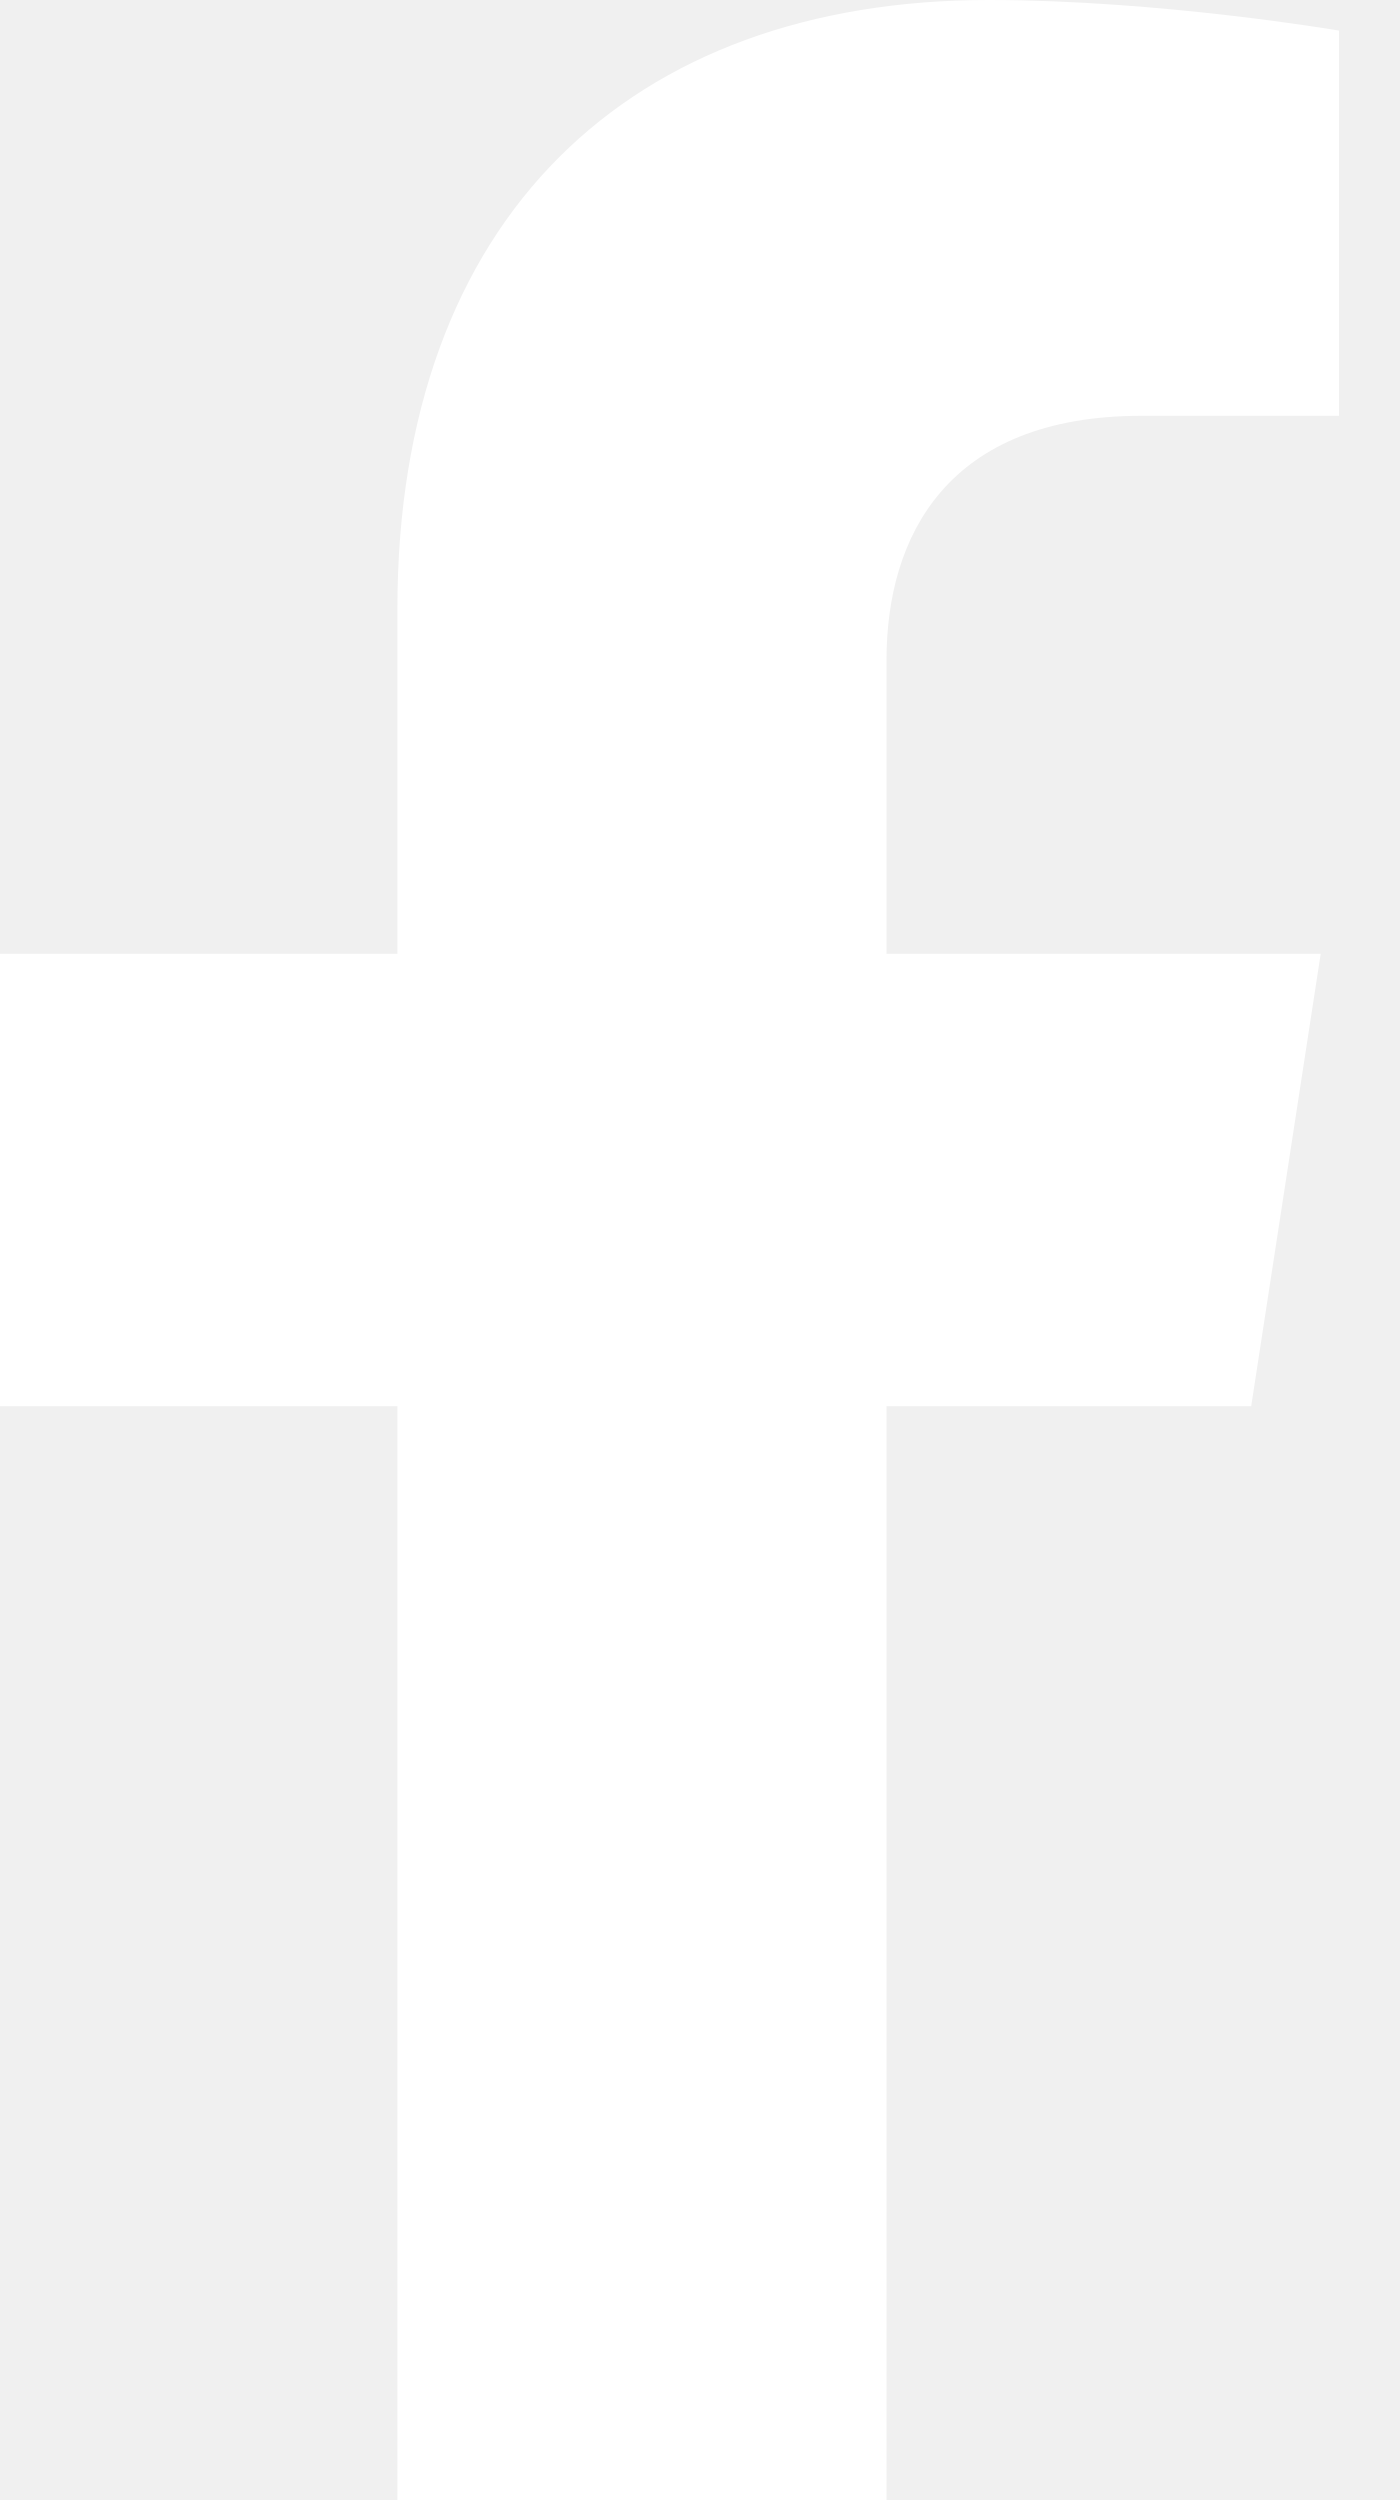
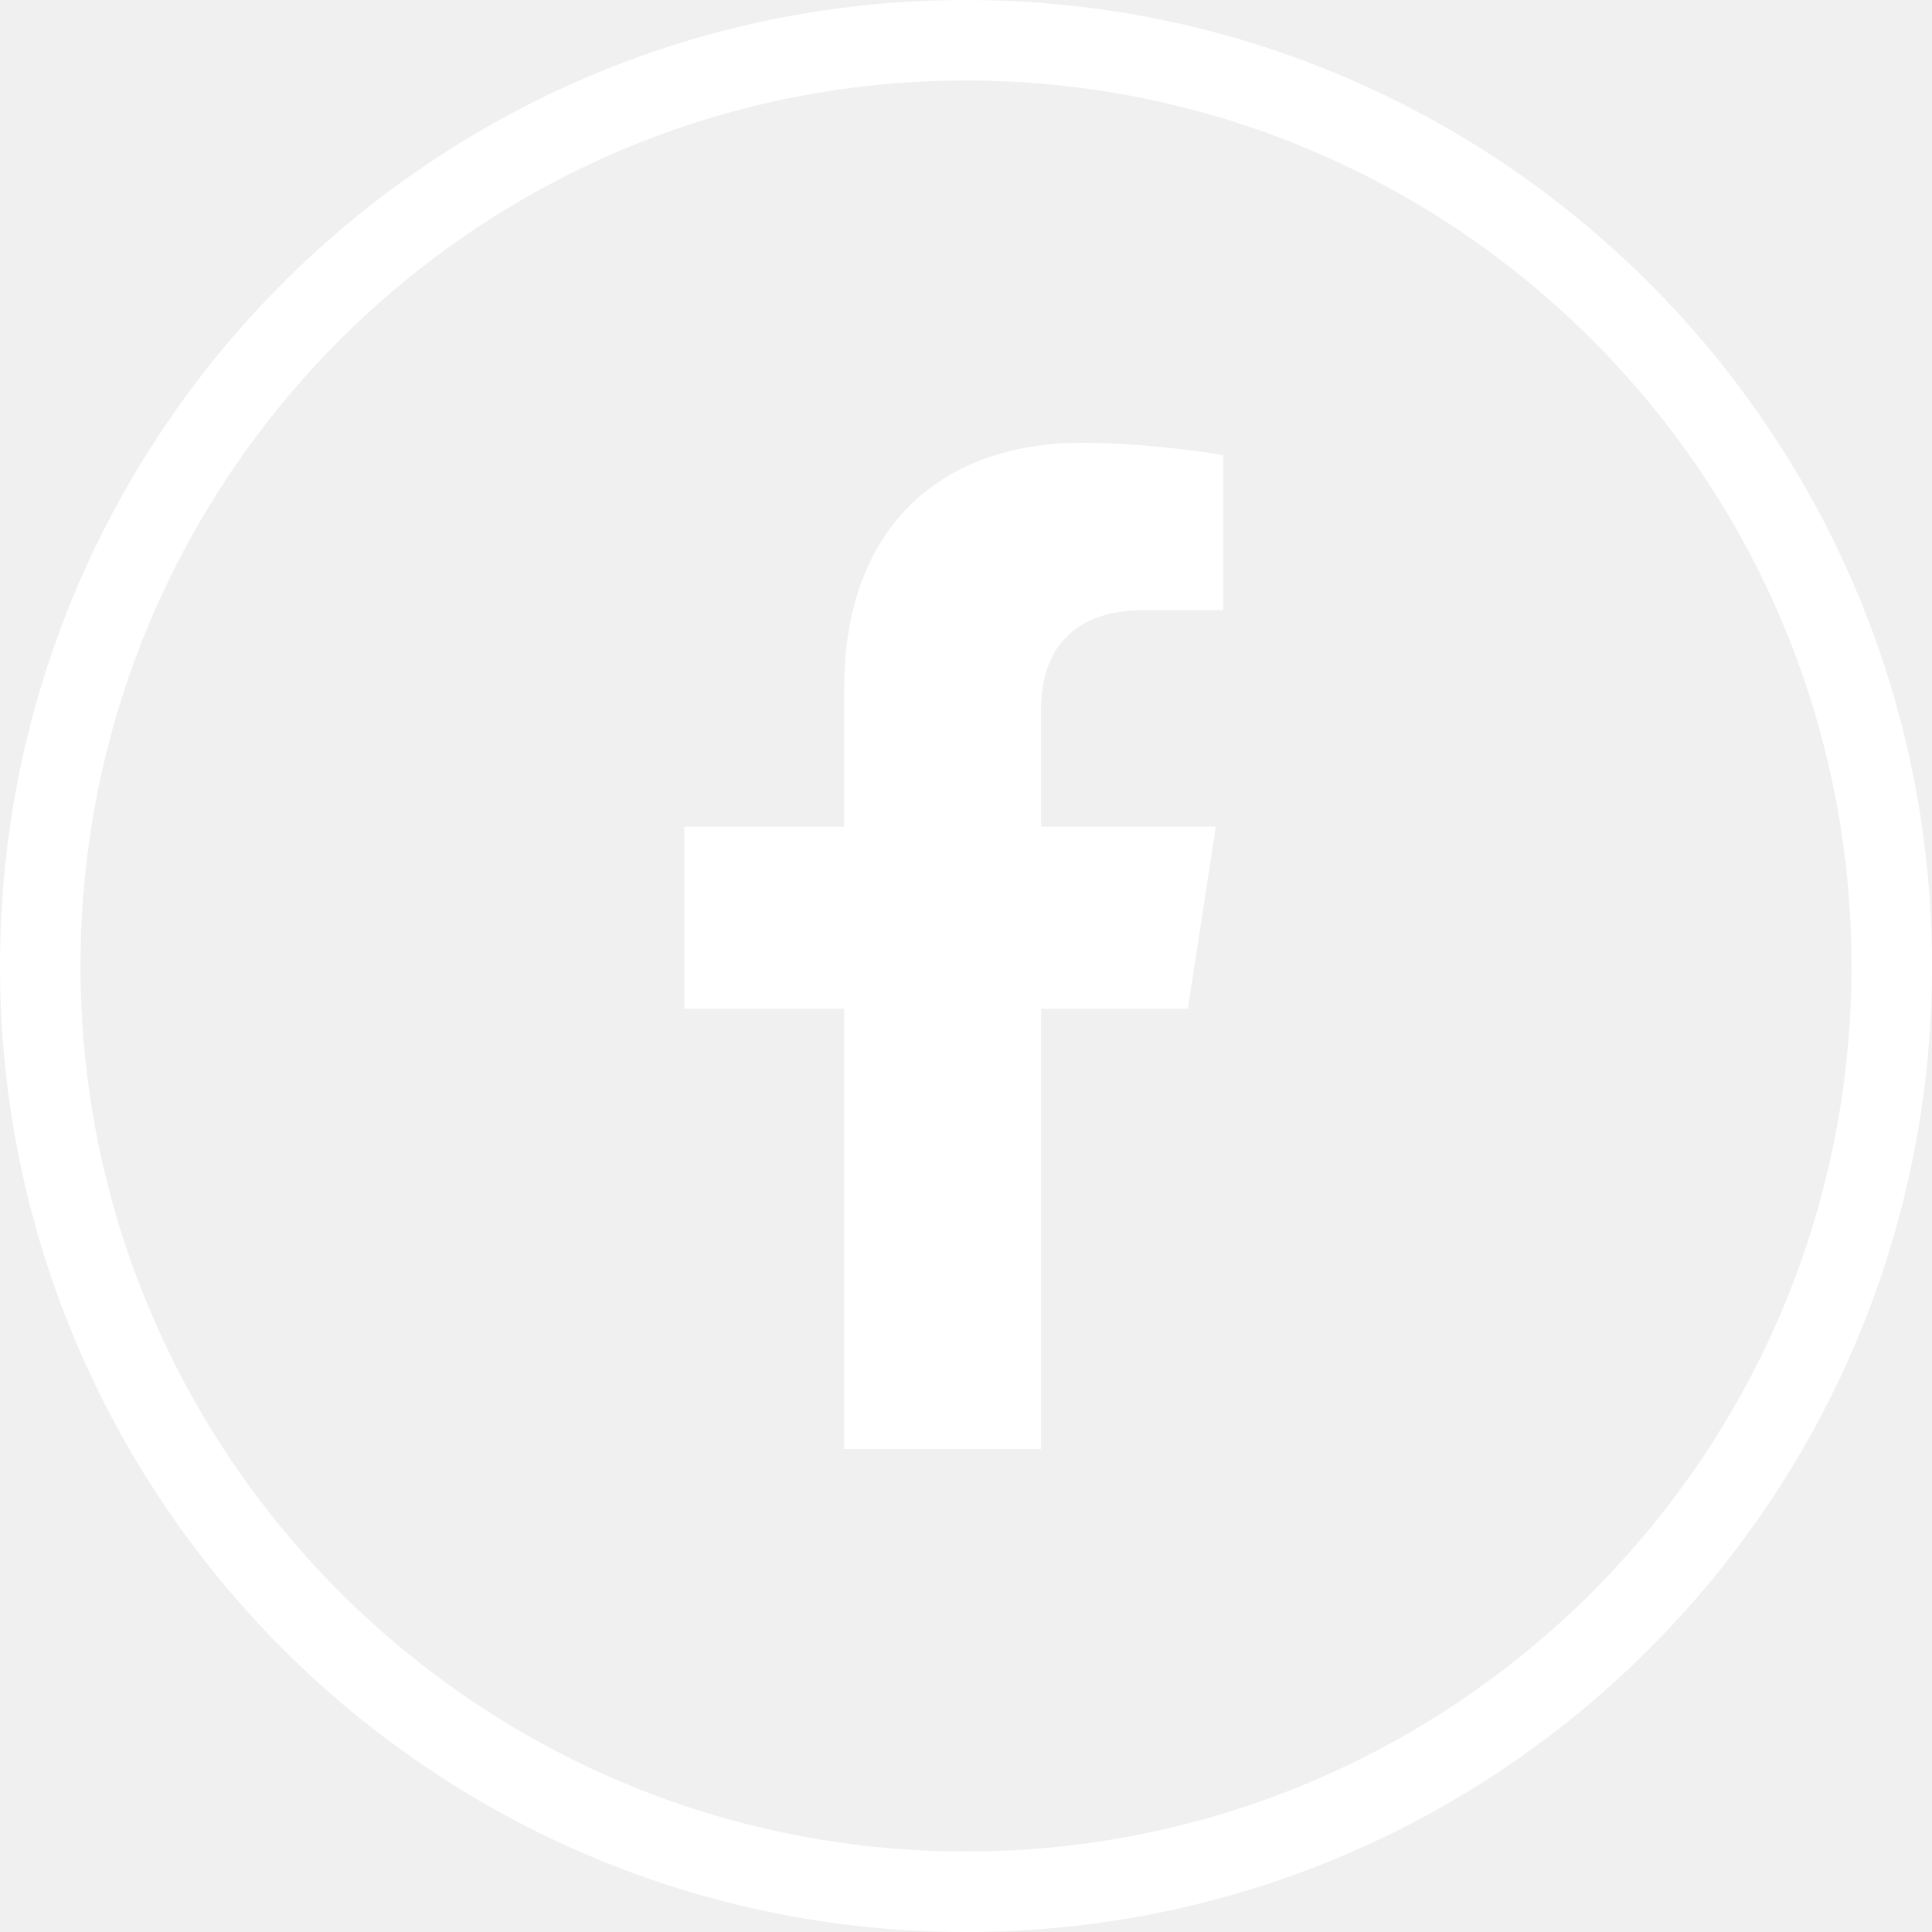
- <svg xmlns="http://www.w3.org/2000/svg" width="14" height="25" viewBox="0 0 14 25" fill="none">
-   <path d="M12.512 14.062L13.207 9.538H8.865V6.602C8.865 5.364 9.472 4.158 11.416 4.158H13.39V0.306C13.39 0.306 11.599 0 9.886 0C6.311 0 3.974 2.167 3.974 6.09V9.538H0V14.062H3.974V25H8.865V14.062H12.512Z" fill="white" />
+ <svg xmlns="http://www.w3.org/2000/svg" width="48" height="48" viewBox="0 0 48 48" fill="none">
+   <path d="M29.512 25.062L30.206 20.538H25.865V17.602C25.865 16.364 26.472 15.158 28.416 15.158H30.39V11.306C30.39 11.306 28.599 11 26.886 11C23.311 11 20.974 13.167 20.974 17.09V20.538H17V25.062H20.974V36H25.865V25.062H29.512Z" fill="white" />
+   <path fill-rule="evenodd" clip-rule="evenodd" d="M24 46C36.15 46 46 36.15 46 24C46 11.85 36.15 2 24 2C11.85 2 2 11.85 2 24C2 36.15 11.85 46 24 46ZM24 48C37.255 48 48 37.255 48 24C48 10.745 37.255 0 24 0C10.745 0 0 10.745 0 24C0 37.255 10.745 48 24 48Z" fill="white" />
</svg>
